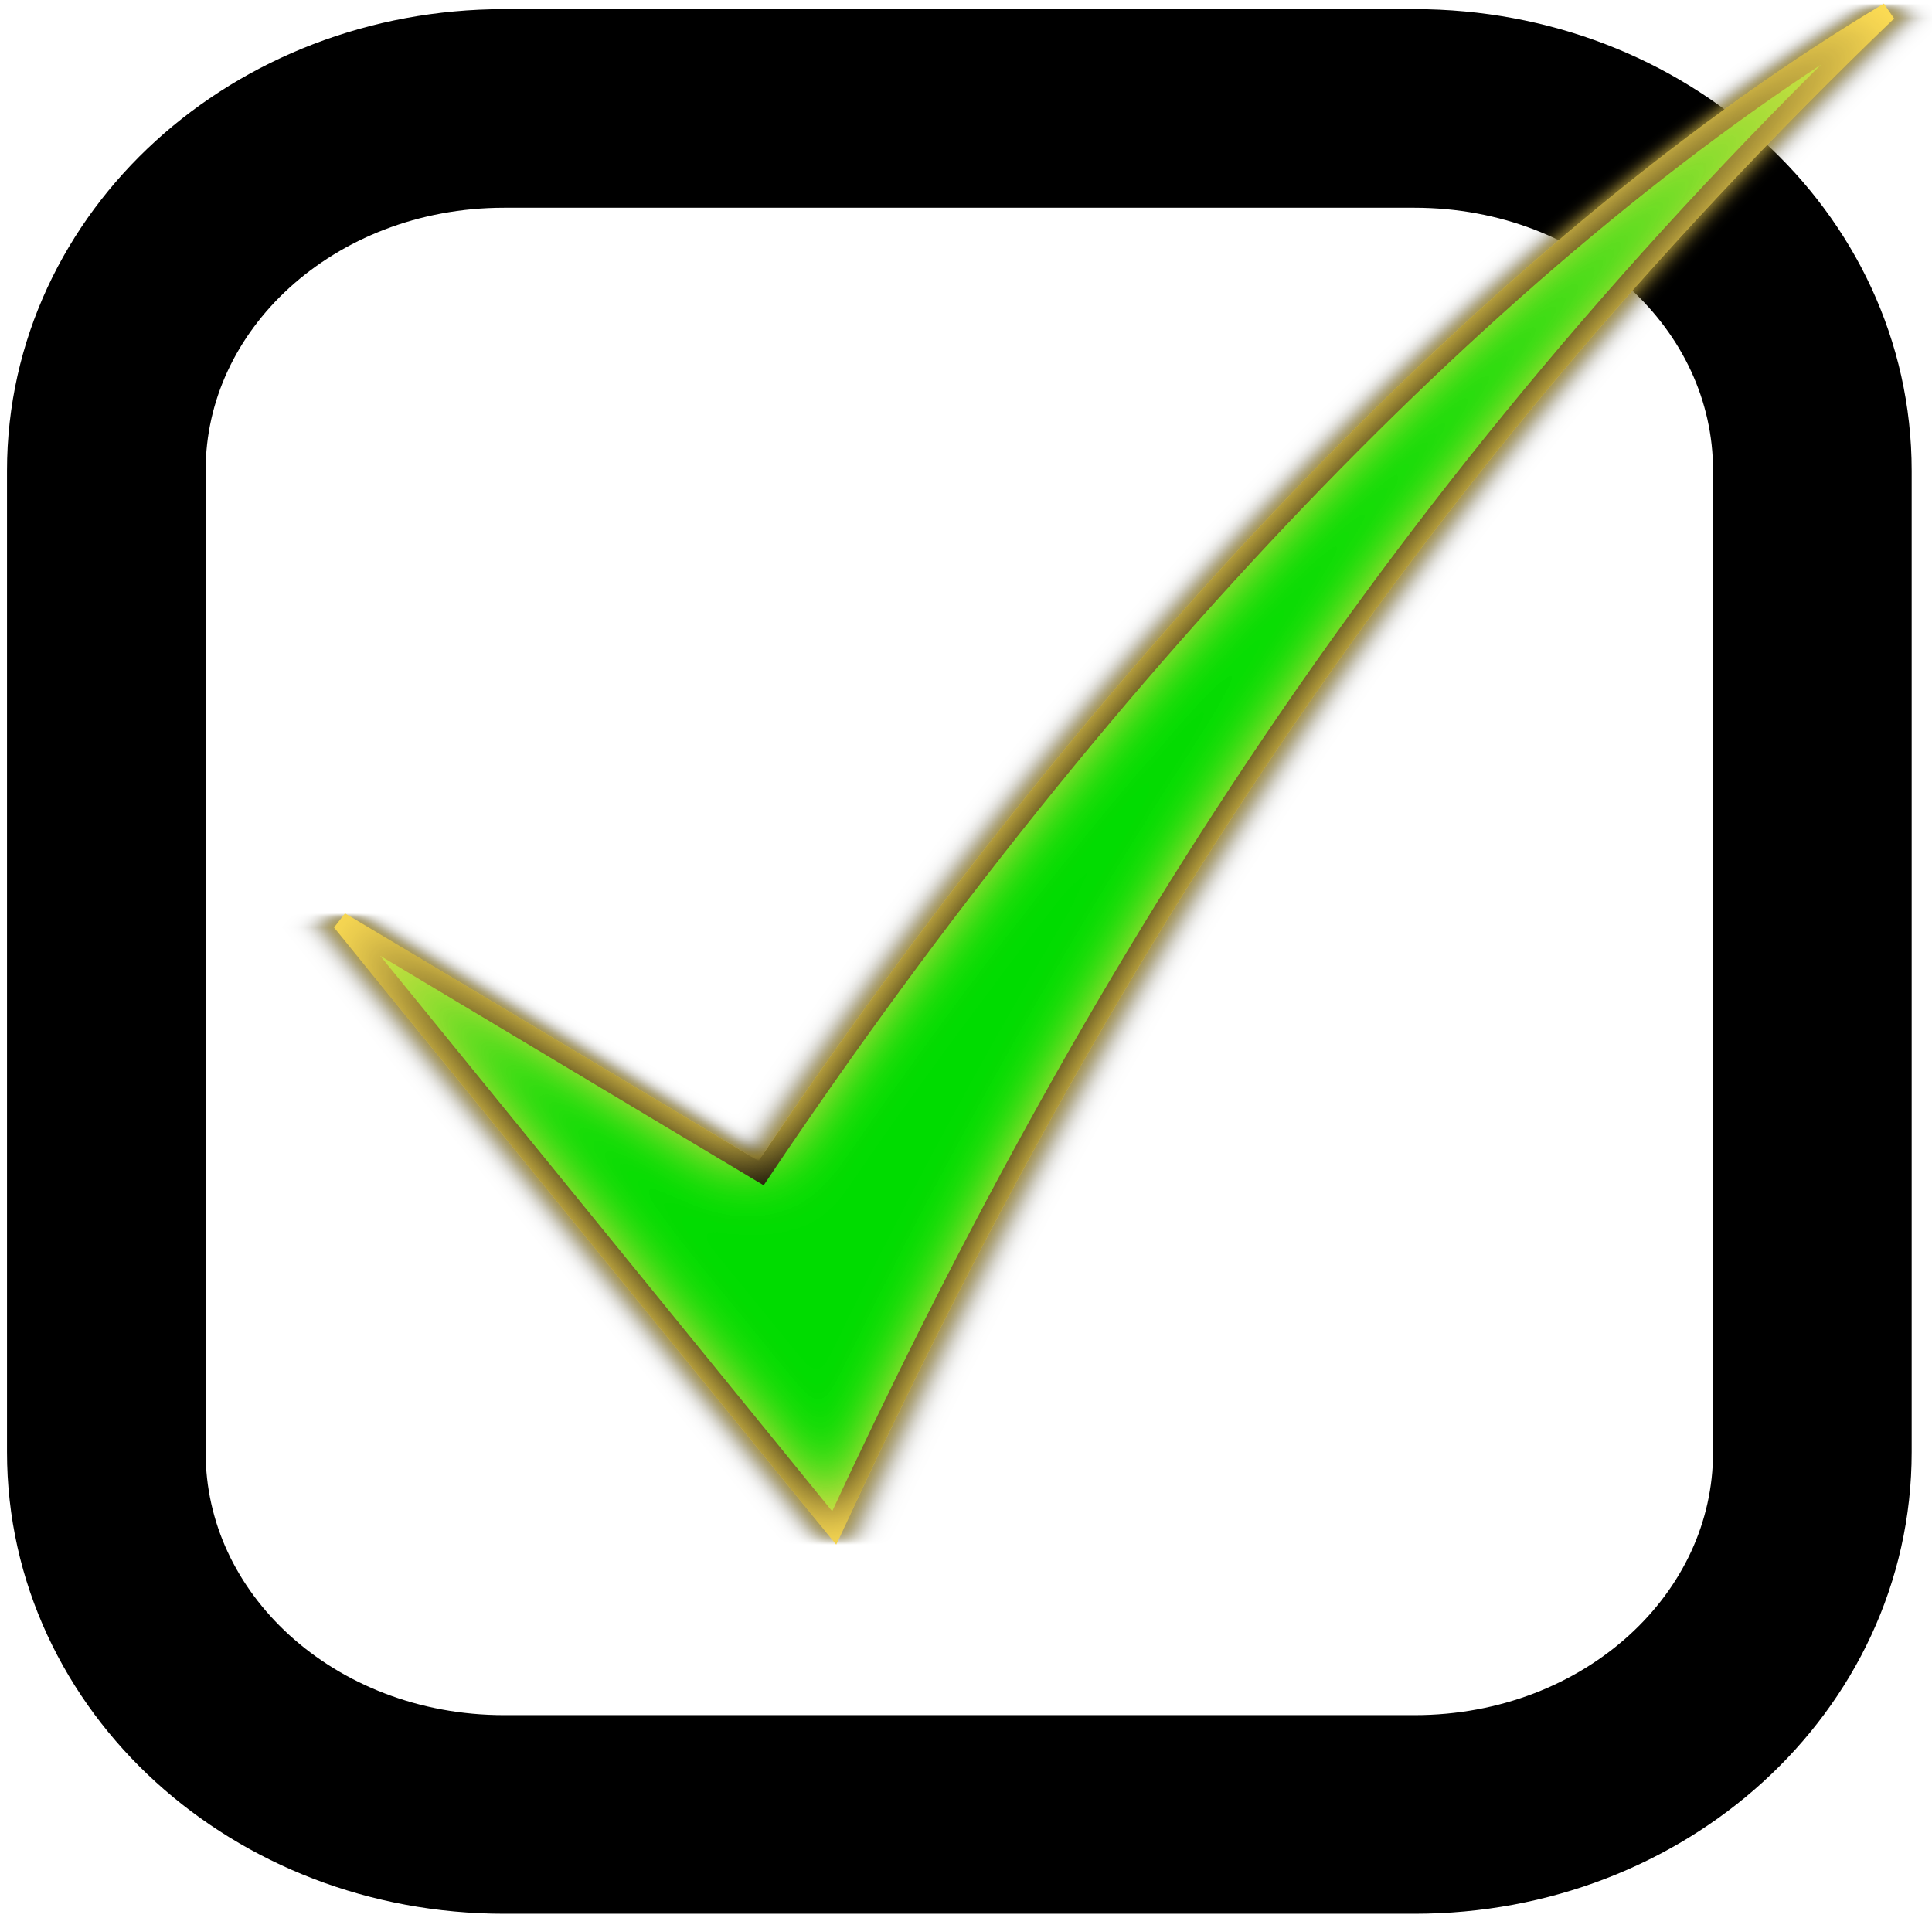
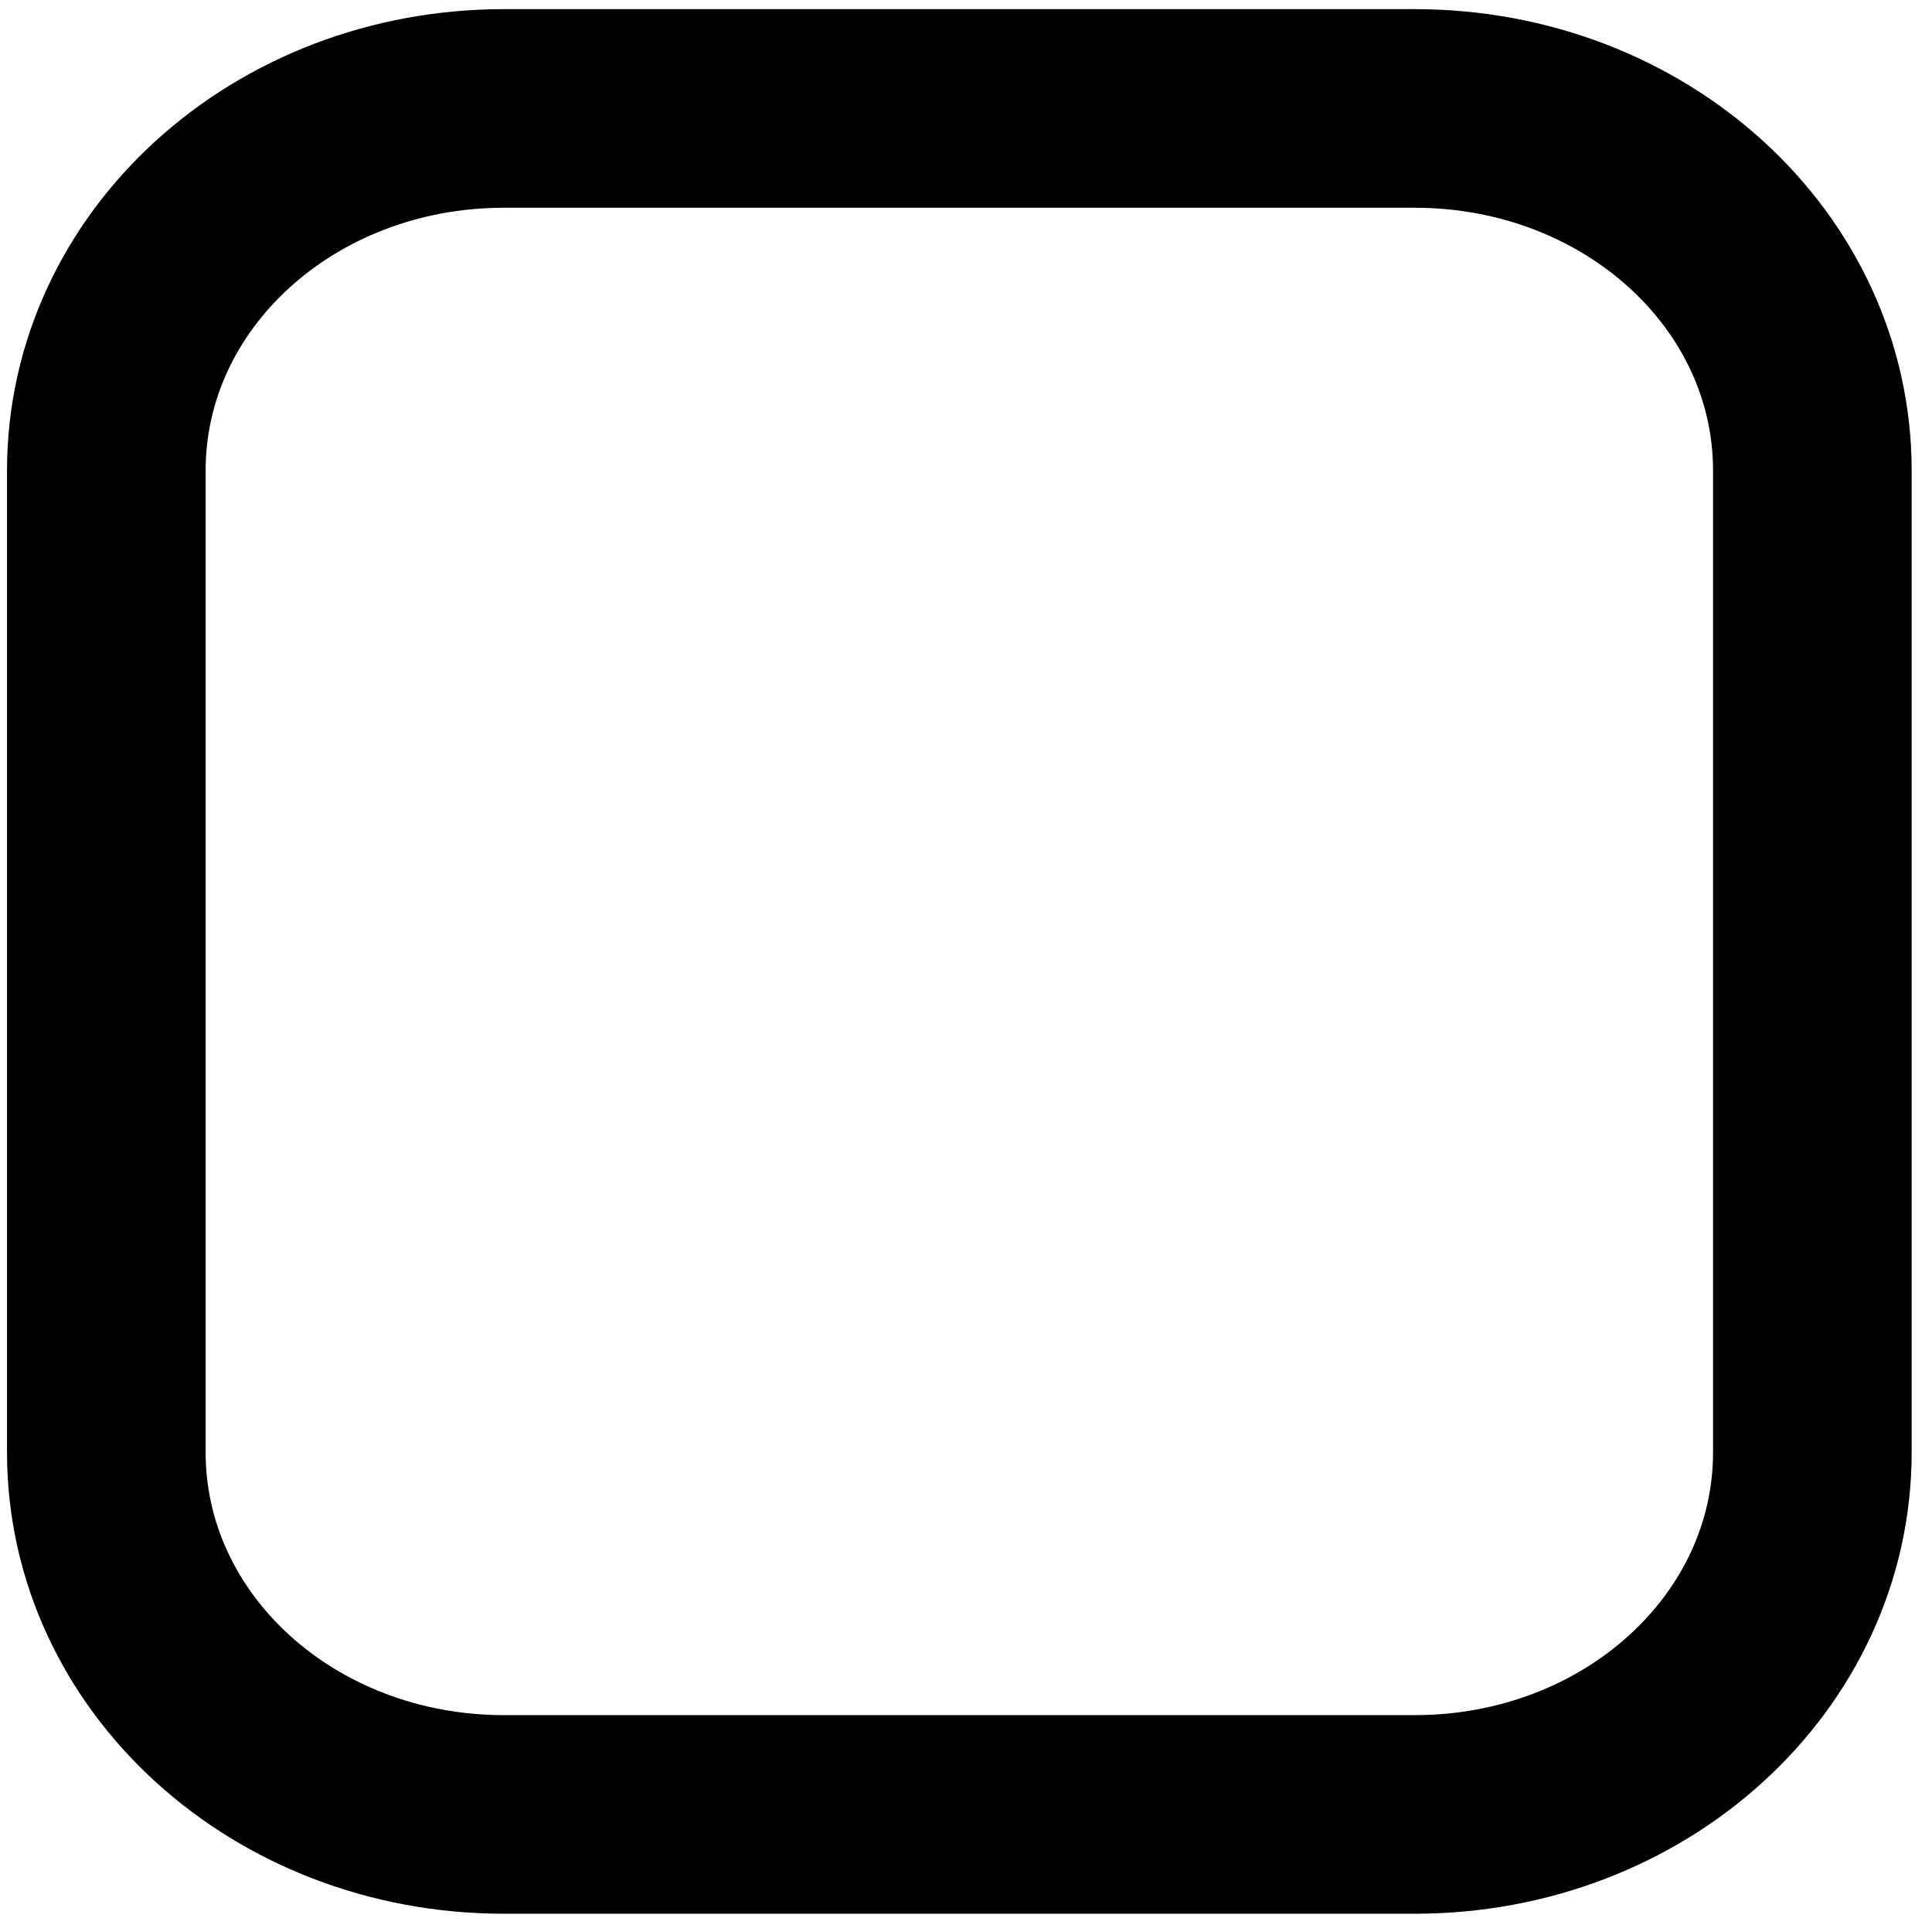
<svg xmlns="http://www.w3.org/2000/svg" id="svg2" viewBox="0 0 535 531" version="1.1">
-   <defs id="defs4">
-     <filter id="filter5927" height="1.5" width="1.5" color-interpolation-filters="sRGB" y="-.25" x="-.25">
-       <feGaussianBlur id="feGaussianBlur5929" result="blur" stdDeviation="4,000000" in="SourceAlpha" />
-       <feColorMatrix id="feColorMatrix5931" values="1 0 0 0 0 0 1 0 0 0 0 0 1 0 0 0 0 0 0,500000 0 " type="matrix" result="bluralpha" />
-       <feOffset id="feOffset5933" result="offsetBlur" dy="8,000000" dx="8,000000" in="bluralpha" />
-       <feMerge id="feMerge5935" result="fbSourceGraphic">
-         <feMergeNode id="feMergeNode5937" in="offsetBlur" />
-         <feMergeNode id="feMergeNode5939" in="SourceGraphic" />
-       </feMerge>
-       <feColorMatrix id="feColorMatrix6004" values="0 0 0 -1 0 0 0 0 -1 0 0 0 0 -1 0 0 0 0 1 0" result="fbSourceGraphicAlpha" in="fbSourceGraphic" />
-       <feGaussianBlur id="feGaussianBlur6006" in="fbSourceGraphic" stdDeviation="10" result="result8" />
-       <feComposite id="feComposite6008" operator="in" in="fbSourceGraphic" in2="result8" result="result6" />
-       <feComposite id="feComposite6010" operator="in" in2="result6" result="result11" />
-       <feFlood id="feFlood6012" flood-color="rgb(255,222,85)" in="result11" result="result10" />
-       <feBlend id="feBlend6014" result="result12" in="result11" in2="result10" mode="normal" />
-       <feComposite id="feComposite6016" operator="in" in="result12" in2="fbSourceGraphic" result="fbSourceGraphic" />
-       <feColorMatrix id="feColorMatrix2845" values="0 0 0 -1 0 0 0 0 -1 0 0 0 0 -1 0 0 0 0 1 0" result="fbSourceGraphicAlpha" in="fbSourceGraphic" />
-       <feGaussianBlur id="feGaussianBlur2847" result="blur" stdDeviation="4,000000" in="fbSourceGraphicAlpha" />
-       <feColorMatrix id="feColorMatrix2849" values="1 0 0 0 0 0 1 0 0 0 0 0 1 0 0 0 0 0 0,500000 0 " type="matrix" result="bluralpha" />
-       <feOffset id="feOffset2851" result="offsetBlur" dy="8,000000" dx="8,000000" in="bluralpha" />
-       <feMerge id="feMerge2853">
-         <feMergeNode id="feMergeNode2855" in="offsetBlur" />
-         <feMergeNode id="feMergeNode2857" in="fbSourceGraphic" />
-       </feMerge>
-     </filter>
-   </defs>
  <g id="layer2" transform="translate(0 -521.36)">
    <path id="rect2816" style="stroke-linejoin:round;stroke:#000000;stroke-width:55;fill:none" d="m139.59 551.39h252.13c61.025 0 110.15 44.742 110.15 100.32v271.8c0 55.577-49.129 100.32-110.15 100.32h-252.13c-61.025 0-110.15-44.742-110.15-100.32v-271.8c0-55.577 49.129-100.32 110.15-100.32z" />
-     <g id="layer1-3" style="filter:url(#filter5927);stroke:#000000;stroke-width:4.912;fill:#00dc00" transform="matrix(.98914 0 0 1.0476 1237 562.46)">
-       <g id="layer1-2" style="stroke:#000000;stroke-width:10.229;fill:#00dc00" transform="matrix(.48018 0 0 .48018 -316.23 468.11)">
-         <path id="path4068" style="stroke:#000000;stroke-width:10.229;fill:#00dc00" d="m-1747.2-549.3 287.72 333.9c146.6-298.83 326.06-573.74 614.52-834.75-215.89 121.82-453.86 353.14-657.14 639.38l-245.1-138.53z" />
-       </g>
-     </g>
  </g>
</svg>
